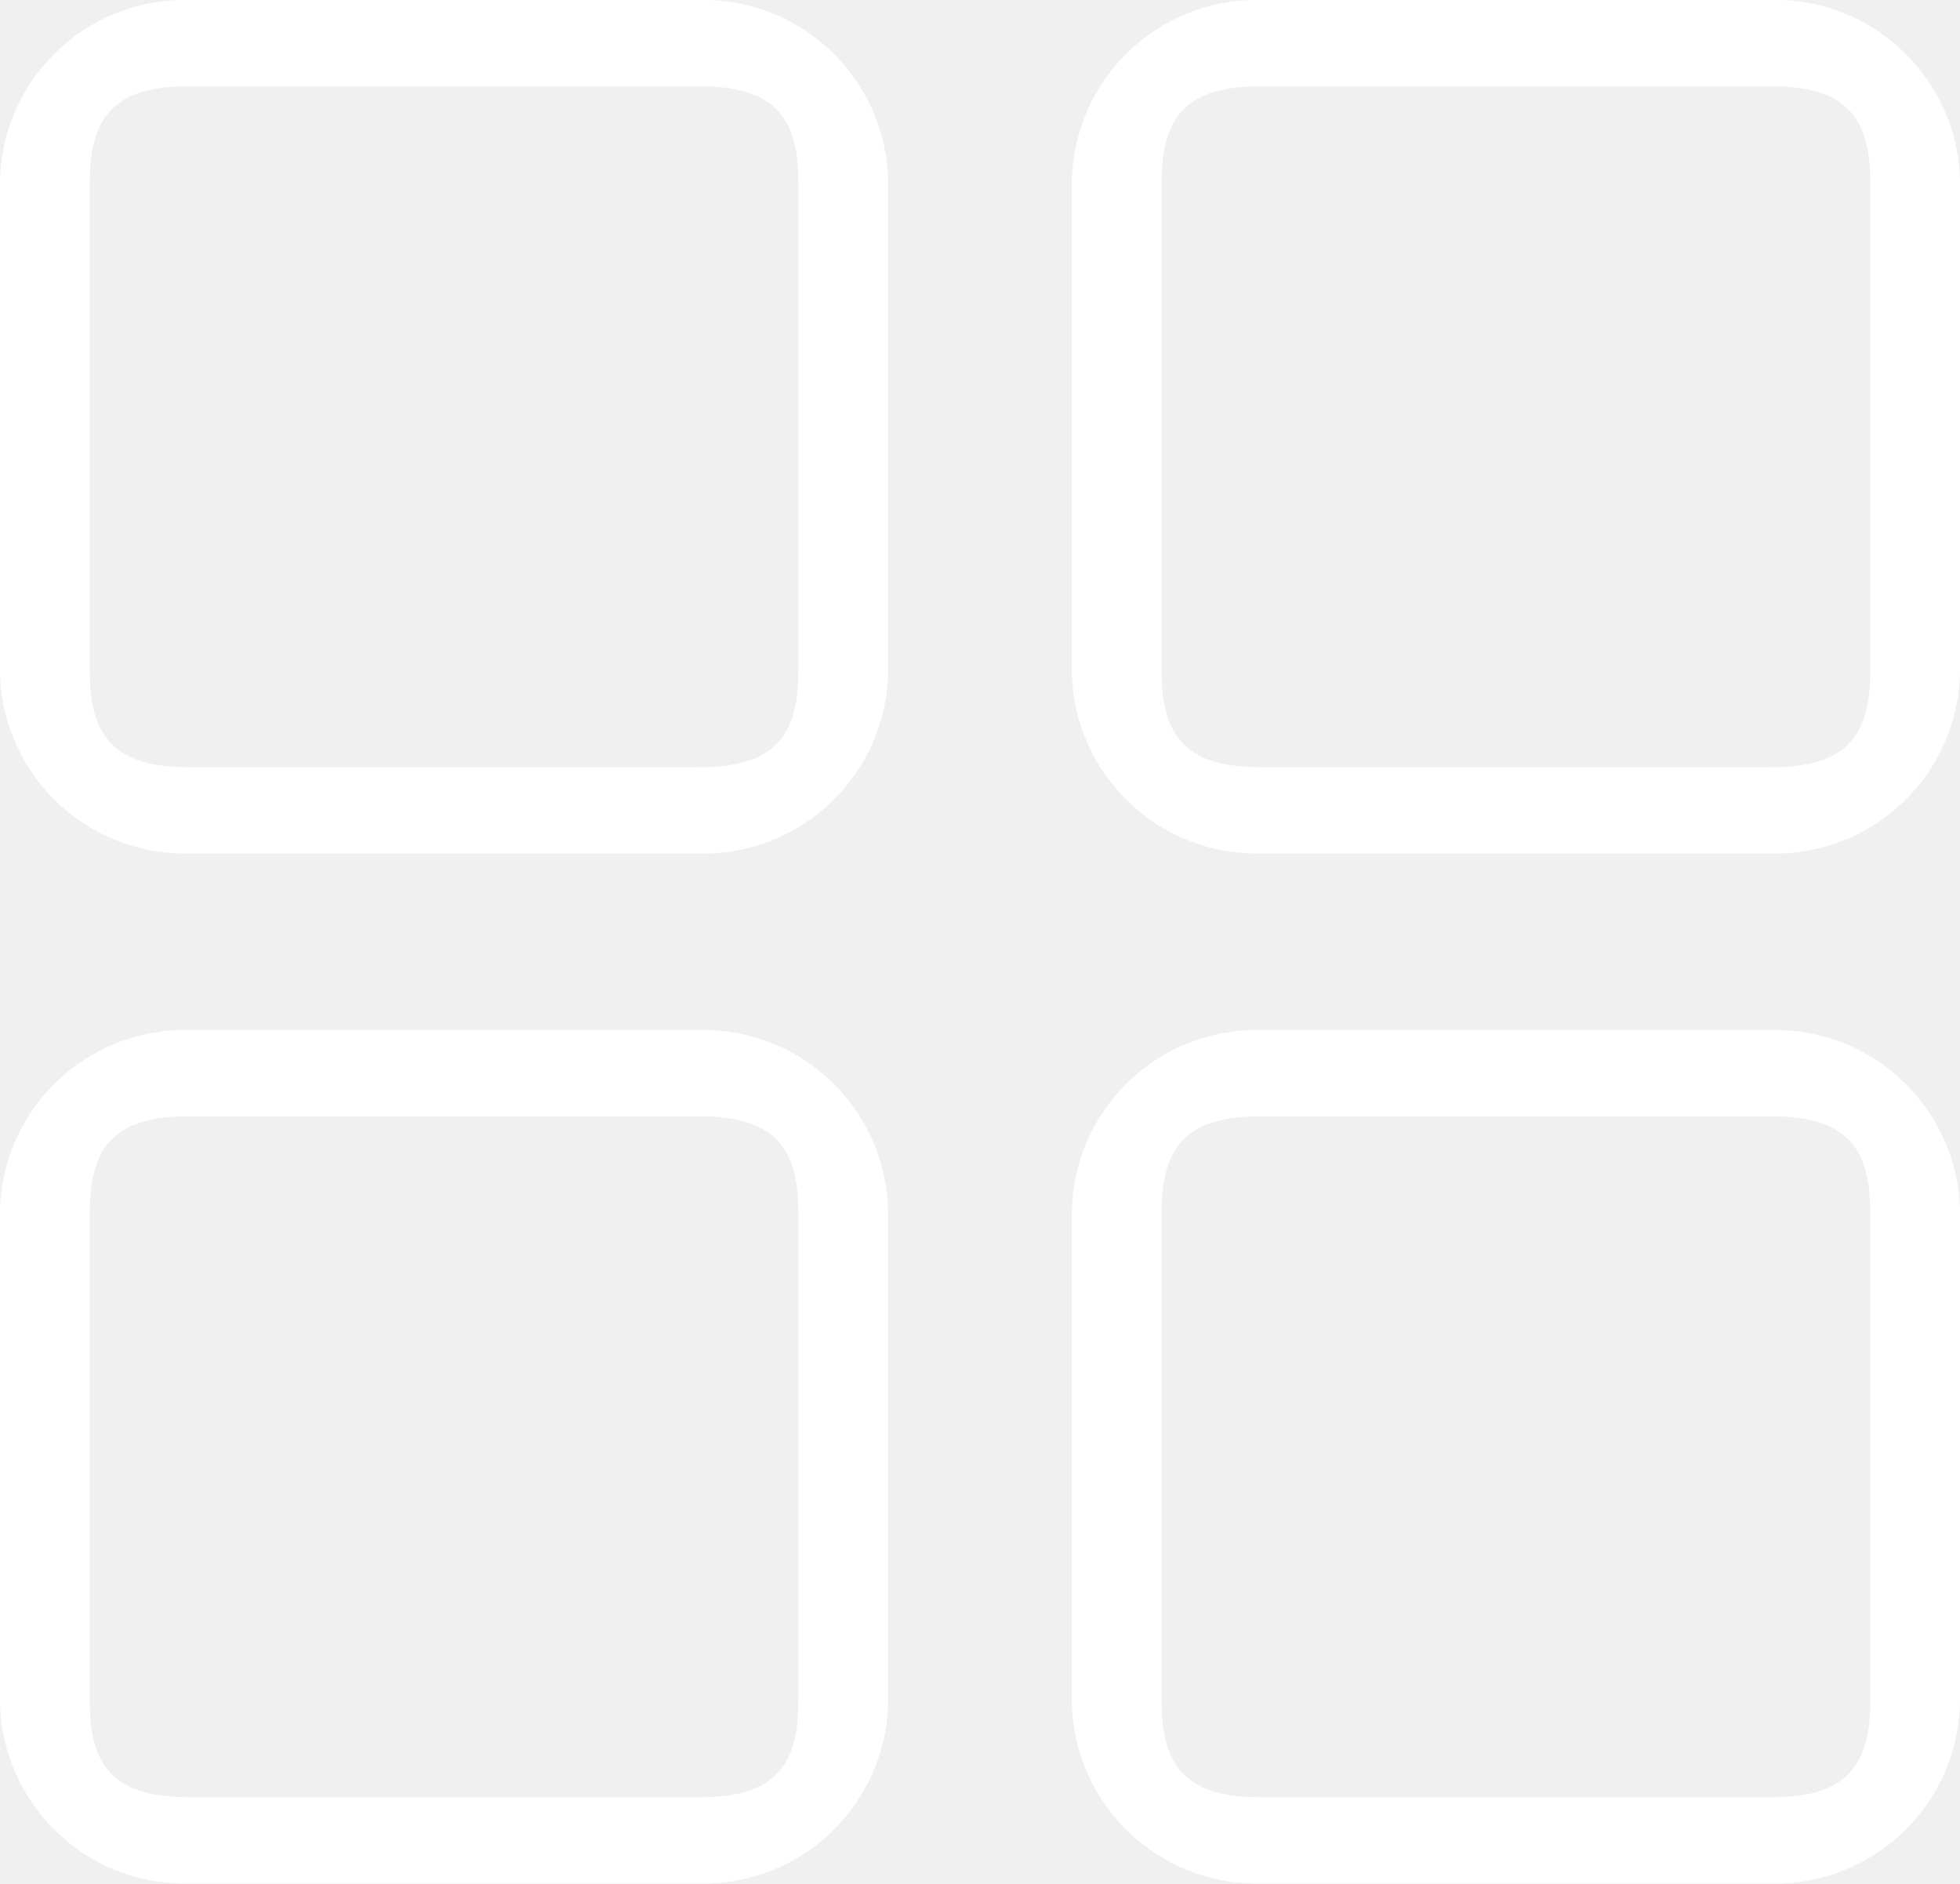
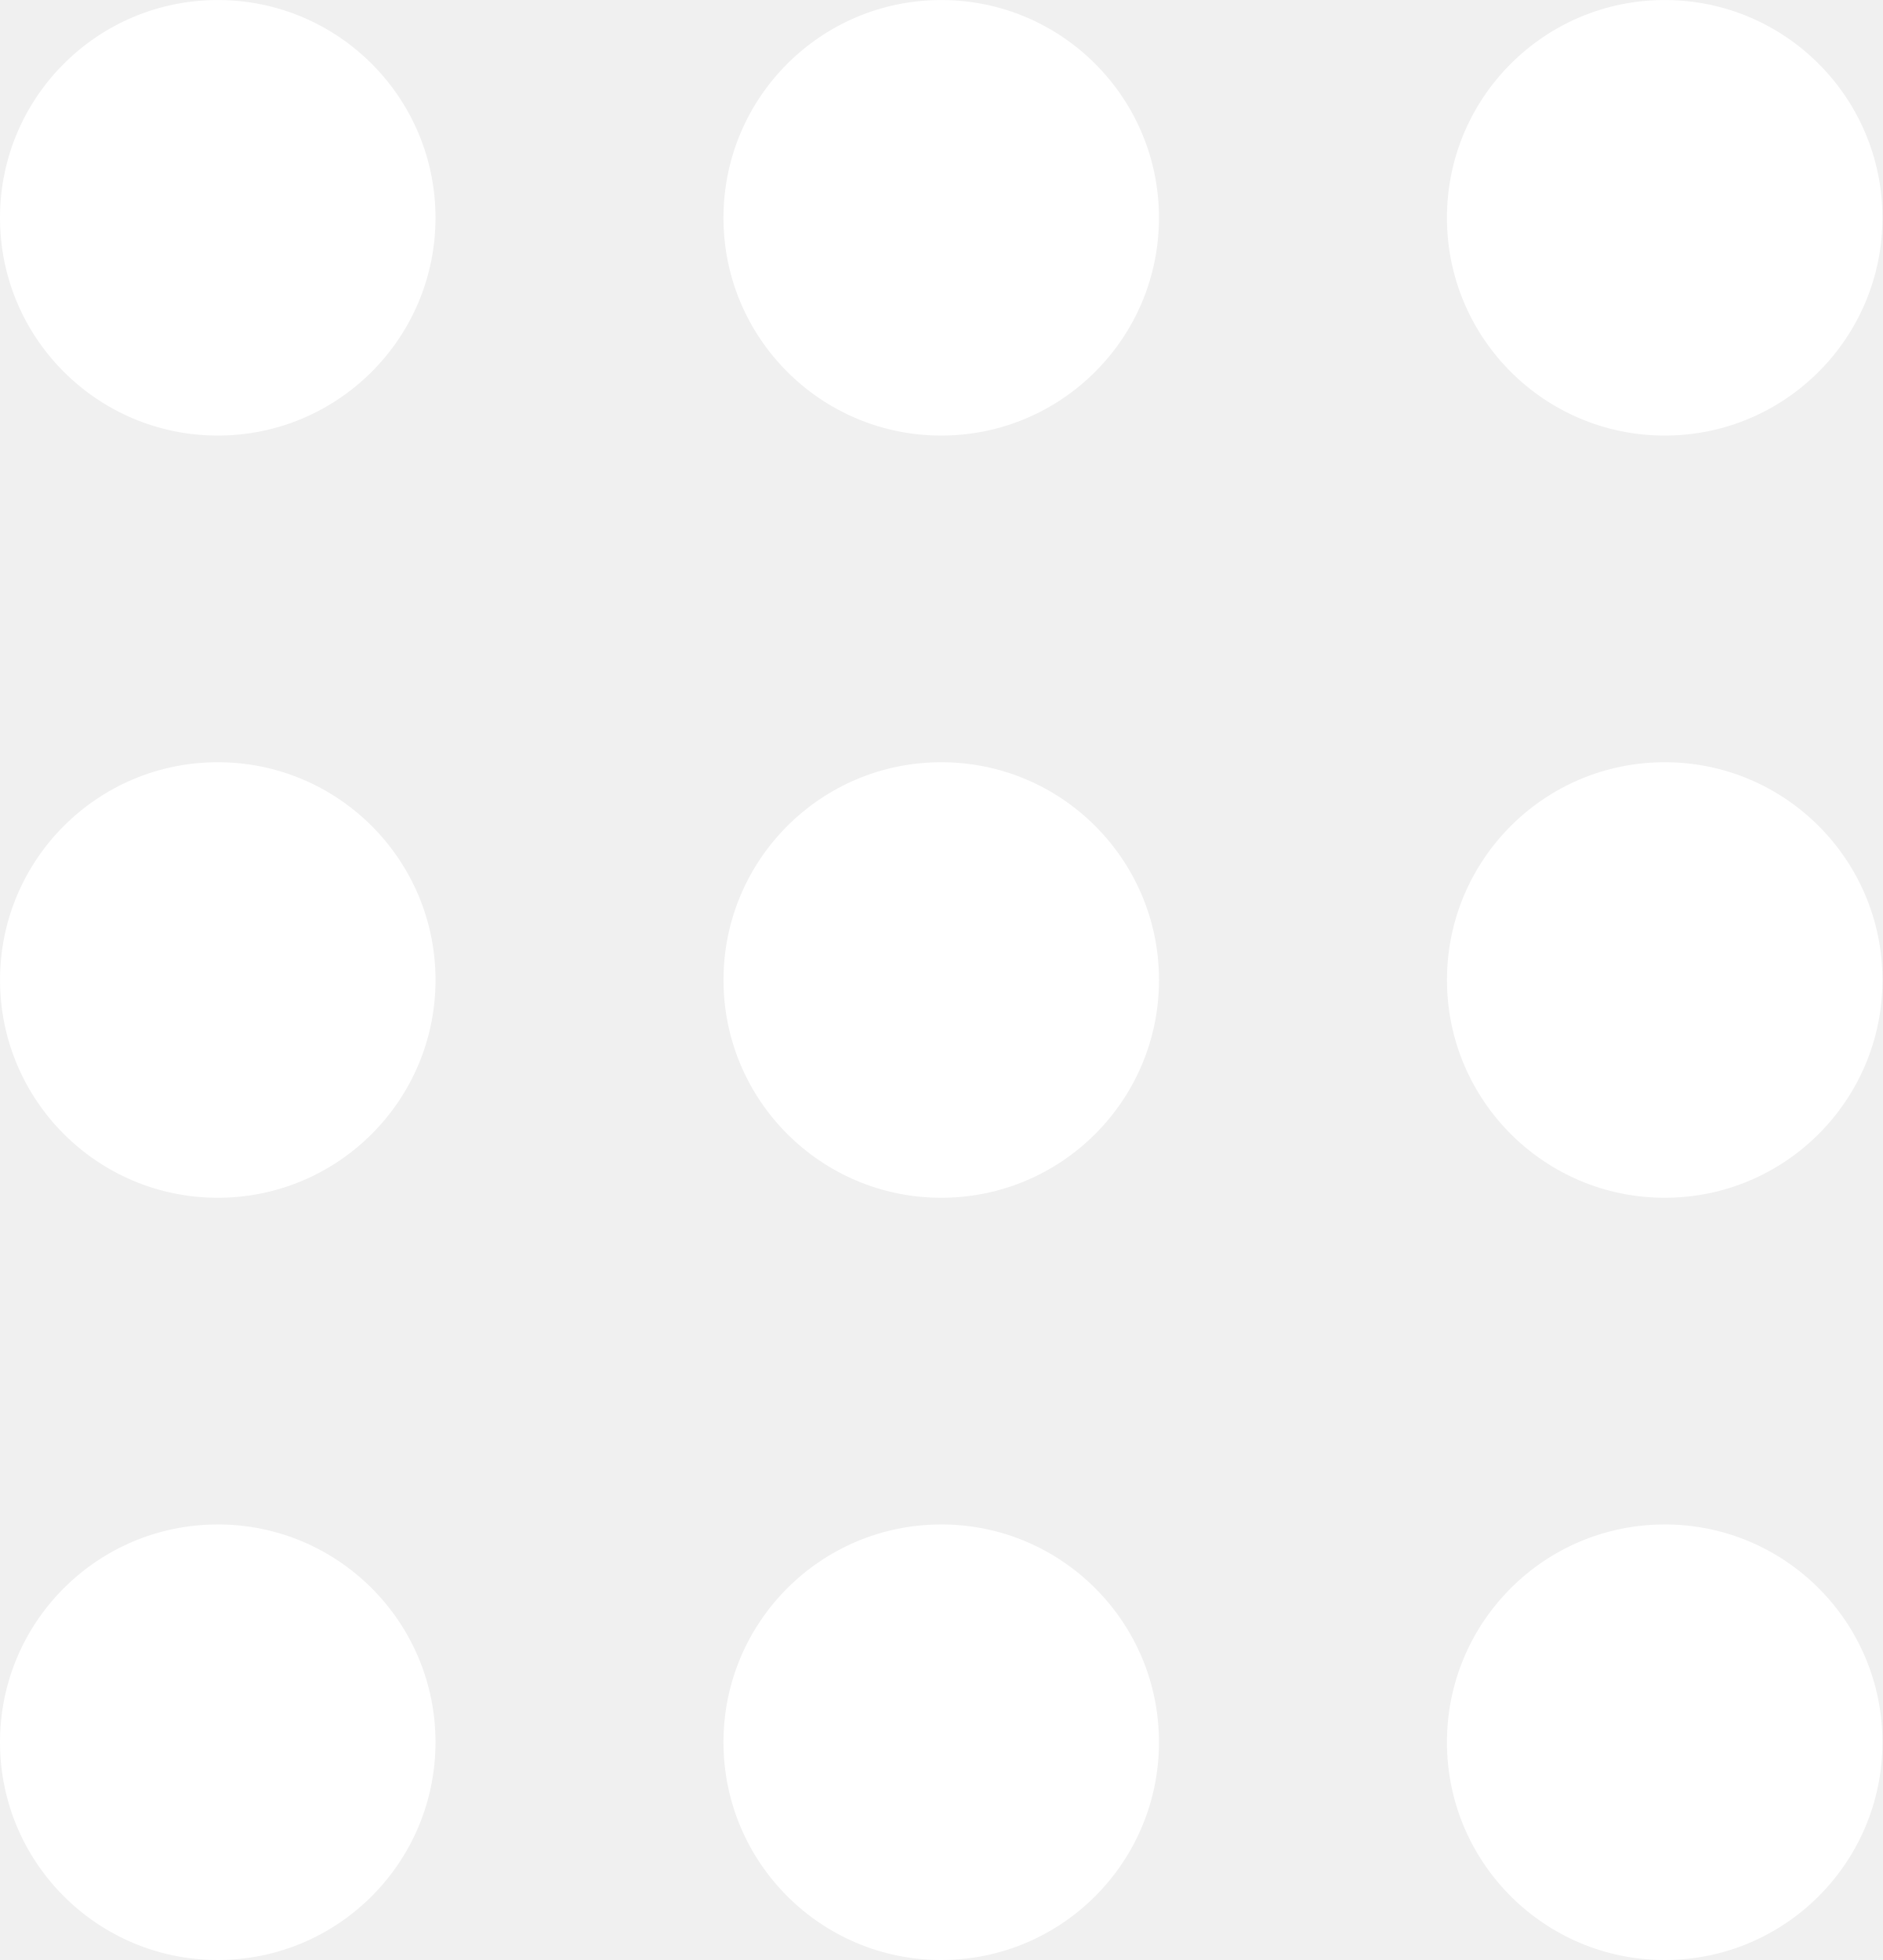
- <svg xmlns="http://www.w3.org/2000/svg" width="68.682" height="66" viewBox="0 0 68.682 66">
-   <path id="_471e495b61d944d9f0e86ad36012e0e1" data-name="471e495b61d944d9f0e86ad36012e0e1" d="M24.527,29.906H6.595A6.475,6.475,0,0,1,0,23.569V6.337A6.475,6.475,0,0,1,6.595,0H24.527a6.475,6.475,0,0,1,6.595,6.337V23.569A6.475,6.475,0,0,1,24.527,29.906ZM6.595,3.023c-2.455,0-3.446.954-3.449,3.314V23.569c0,2.36.993,3.311,3.449,3.314H24.527c2.455,0,3.446-.954,3.449-3.314V6.337c0-2.36-.993-3.311-3.449-3.314ZM62.087,29.906H44.155a6.475,6.475,0,0,1-6.595-6.337V6.337A6.475,6.475,0,0,1,44.155,0H62.087a6.475,6.475,0,0,1,6.595,6.337V23.569a6.475,6.475,0,0,1-6.595,6.337ZM44.155,3.023c-2.455,0-3.446.954-3.449,3.314V23.569c0,2.36.993,3.311,3.449,3.314H62.087c2.455,0,3.446-.954,3.449-3.314V6.337c0-2.36-.993-3.311-3.449-3.314ZM24.527,66H6.595A6.475,6.475,0,0,1,0,59.663V42.431a6.475,6.475,0,0,1,6.595-6.337H24.527a6.475,6.475,0,0,1,6.595,6.337V59.663A6.475,6.475,0,0,1,24.527,66ZM6.595,39.117c-2.455,0-3.446.954-3.449,3.314V59.663c0,2.36.993,3.311,3.449,3.314H24.527c2.455,0,3.446-.954,3.449-3.314V42.431c0-2.36-.993-3.311-3.449-3.314ZM62.087,66H44.155a6.475,6.475,0,0,1-6.595-6.337V42.431a6.475,6.475,0,0,1,6.595-6.337H62.087a6.475,6.475,0,0,1,6.595,6.337V59.663A6.475,6.475,0,0,1,62.087,66ZM44.155,39.117c-2.455,0-3.446.954-3.449,3.314V59.663c0,2.36.993,3.311,3.449,3.314H62.087c2.455,0,3.446-.954,3.449-3.314V42.431c0-2.36-.993-3.311-3.449-3.314Z" fill="#fff" />
+ <svg xmlns="http://www.w3.org/2000/svg" width="63.395" height="66" viewBox="0 0 63.395 66">
+   <g id="Group_1" data-name="Group 1" transform="translate(-1716.605 -44)">
+     <path id="bcd7e93b469c95a276df1884e90d3ade" d="M17.333,17.667A7.333,7.333,0,1,0,10,10.333,7.333,7.333,0,0,0,17.333,17.667Zm0,36.667a7.333,7.333,0,1,0,7.333,7.333A7.333,7.333,0,0,0,17.333,54.333Zm0-25.667A7.333,7.333,0,1,0,24.667,36,7.333,7.333,0,0,0,17.333,28.667Z" transform="translate(1755.333 41)" fill="#fff" />
+     <path id="bcd7e93b469c95a276df1884e90d3ade-2" data-name="bcd7e93b469c95a276df1884e90d3ade" d="M17.333,17.667A7.333,7.333,0,1,0,10,10.333,7.333,7.333,0,0,0,17.333,17.667Zm0,36.667a7.333,7.333,0,1,0,7.333,7.333A7.333,7.333,0,0,0,17.333,54.333Zm0-25.667A7.333,7.333,0,1,0,24.667,36,7.333,7.333,0,0,0,17.333,28.667Z" transform="translate(1730.969 41)" fill="#fff" />
+     <path id="bcd7e93b469c95a276df1884e90d3ade-3" data-name="bcd7e93b469c95a276df1884e90d3ade" d="M17.333,17.667A7.333,7.333,0,1,0,10,10.333,7.333,7.333,0,0,0,17.333,17.667Zm0,36.667a7.333,7.333,0,1,0,7.333,7.333A7.333,7.333,0,0,0,17.333,54.333Zm0-25.667A7.333,7.333,0,1,0,24.667,36,7.333,7.333,0,0,0,17.333,28.667Z" transform="translate(1706.605 41)" fill="#fff" />
+   </g>
</svg>
